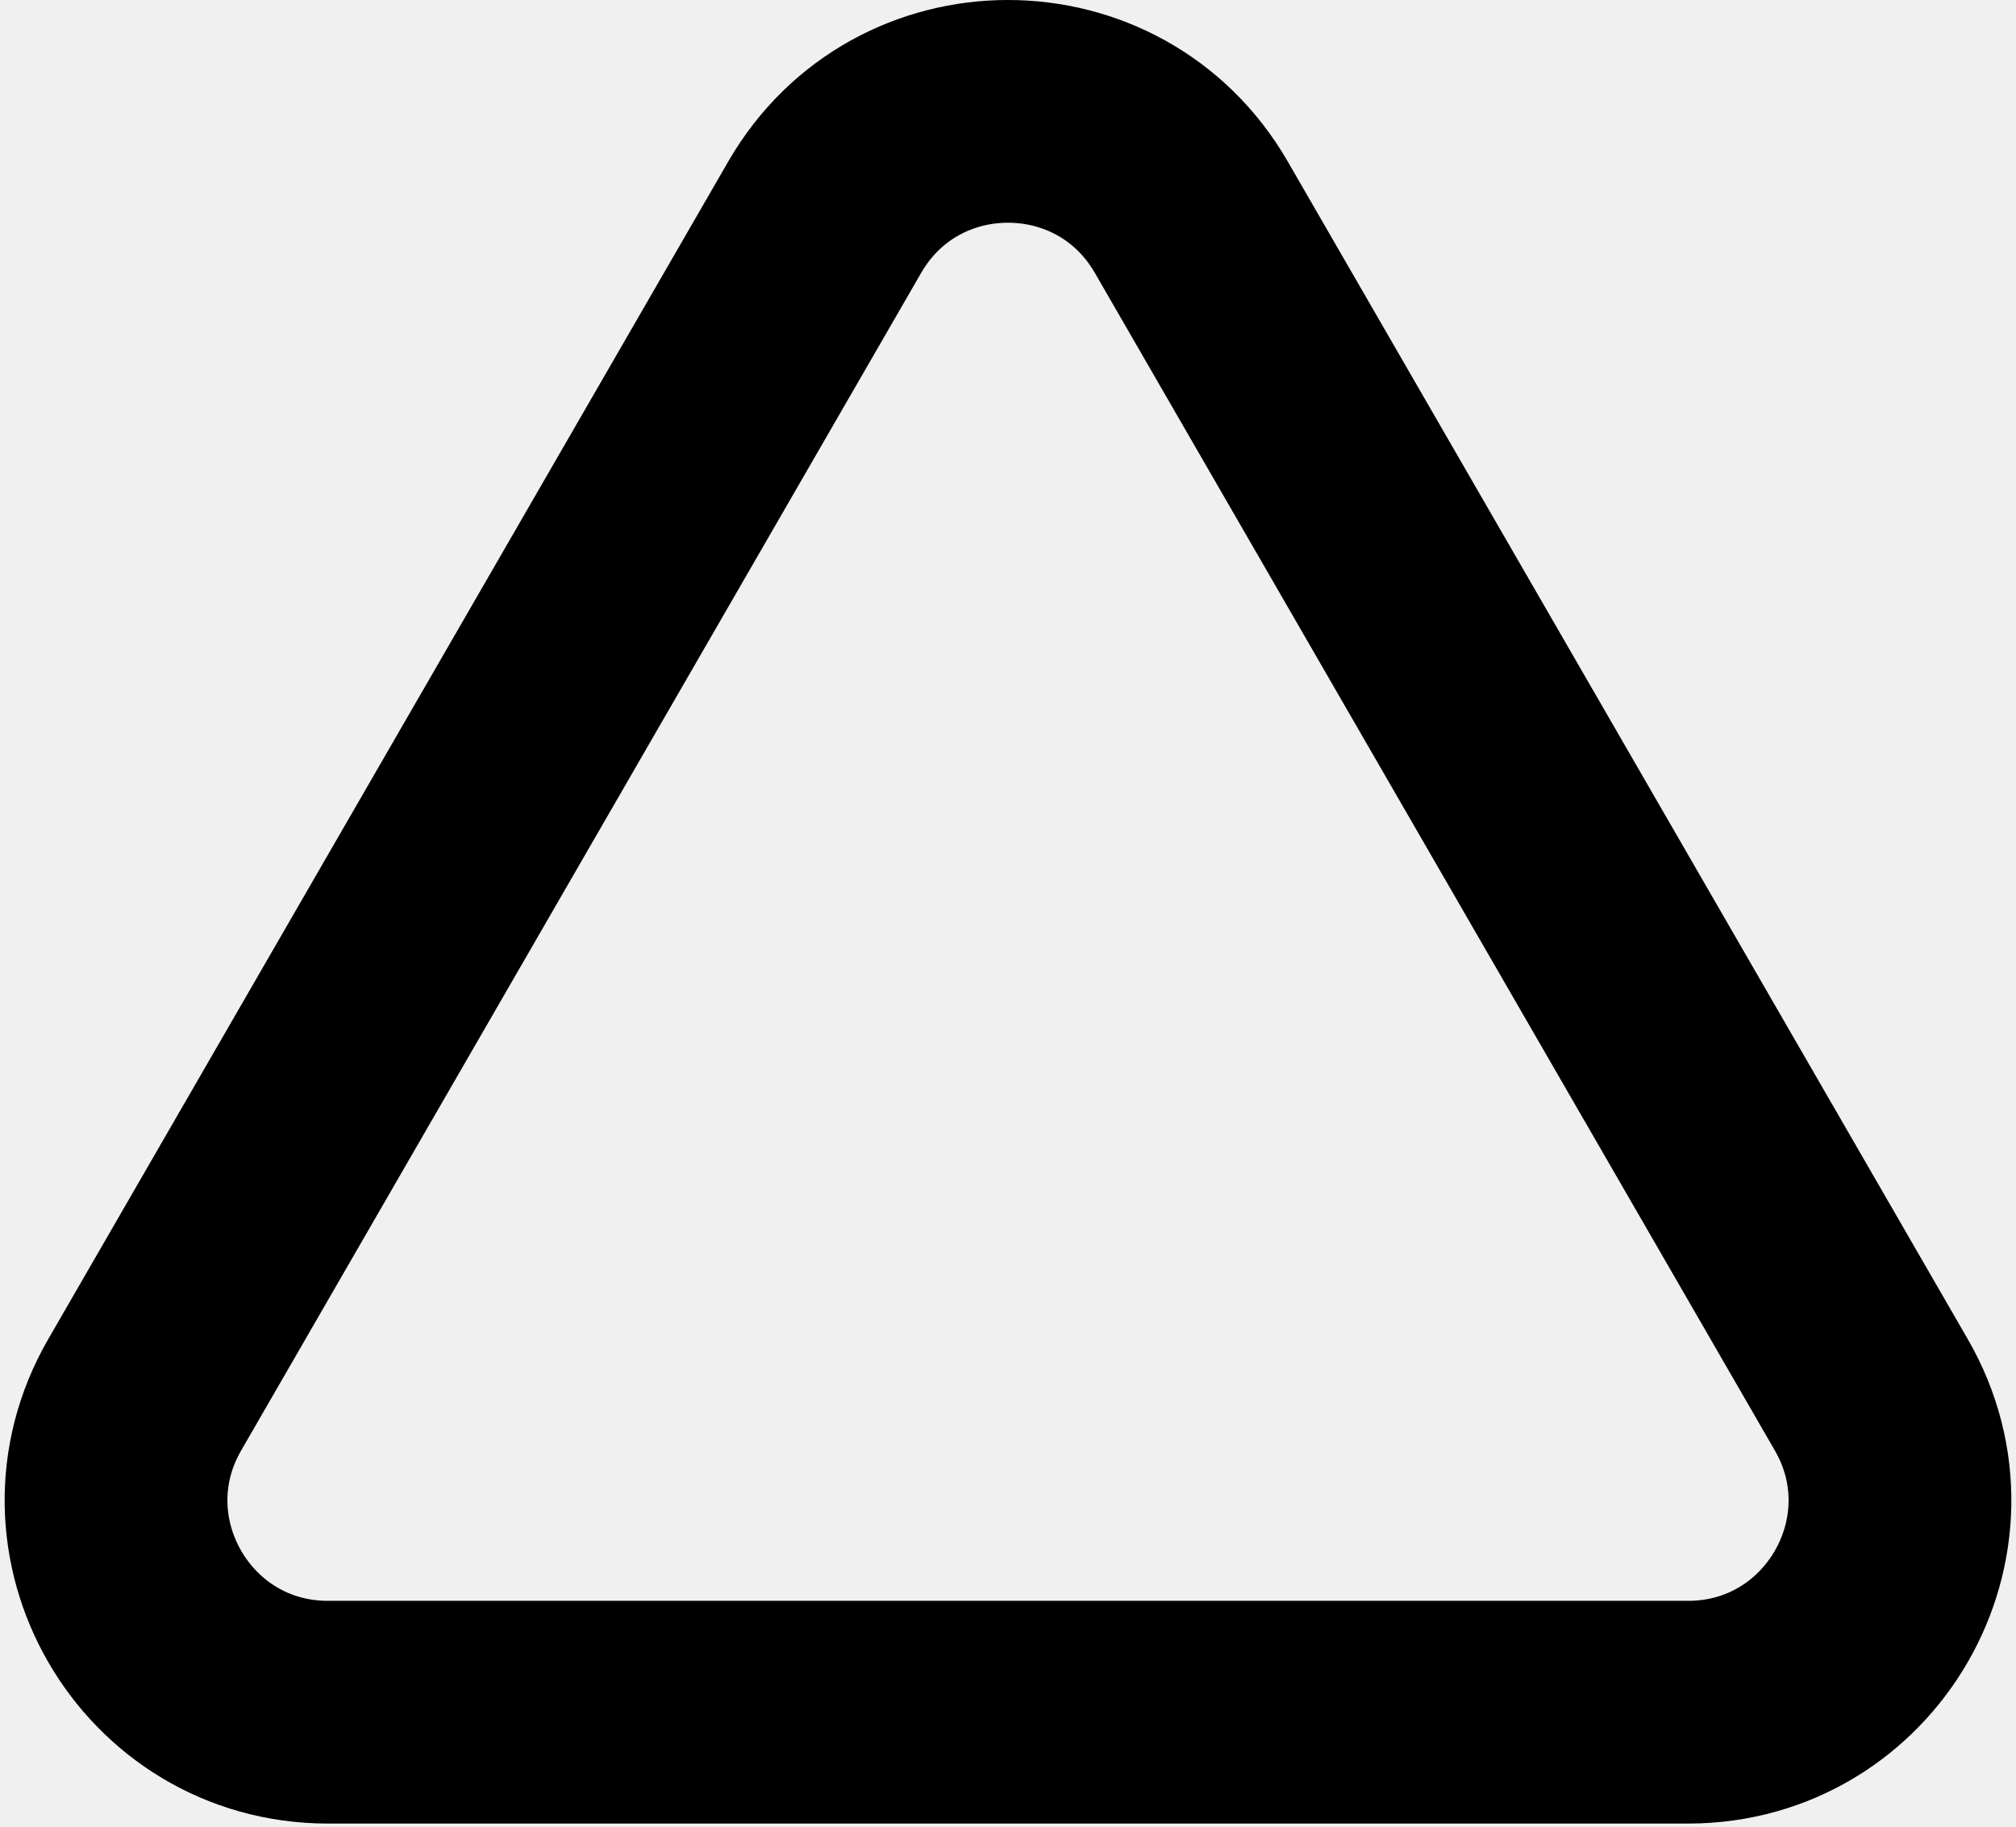
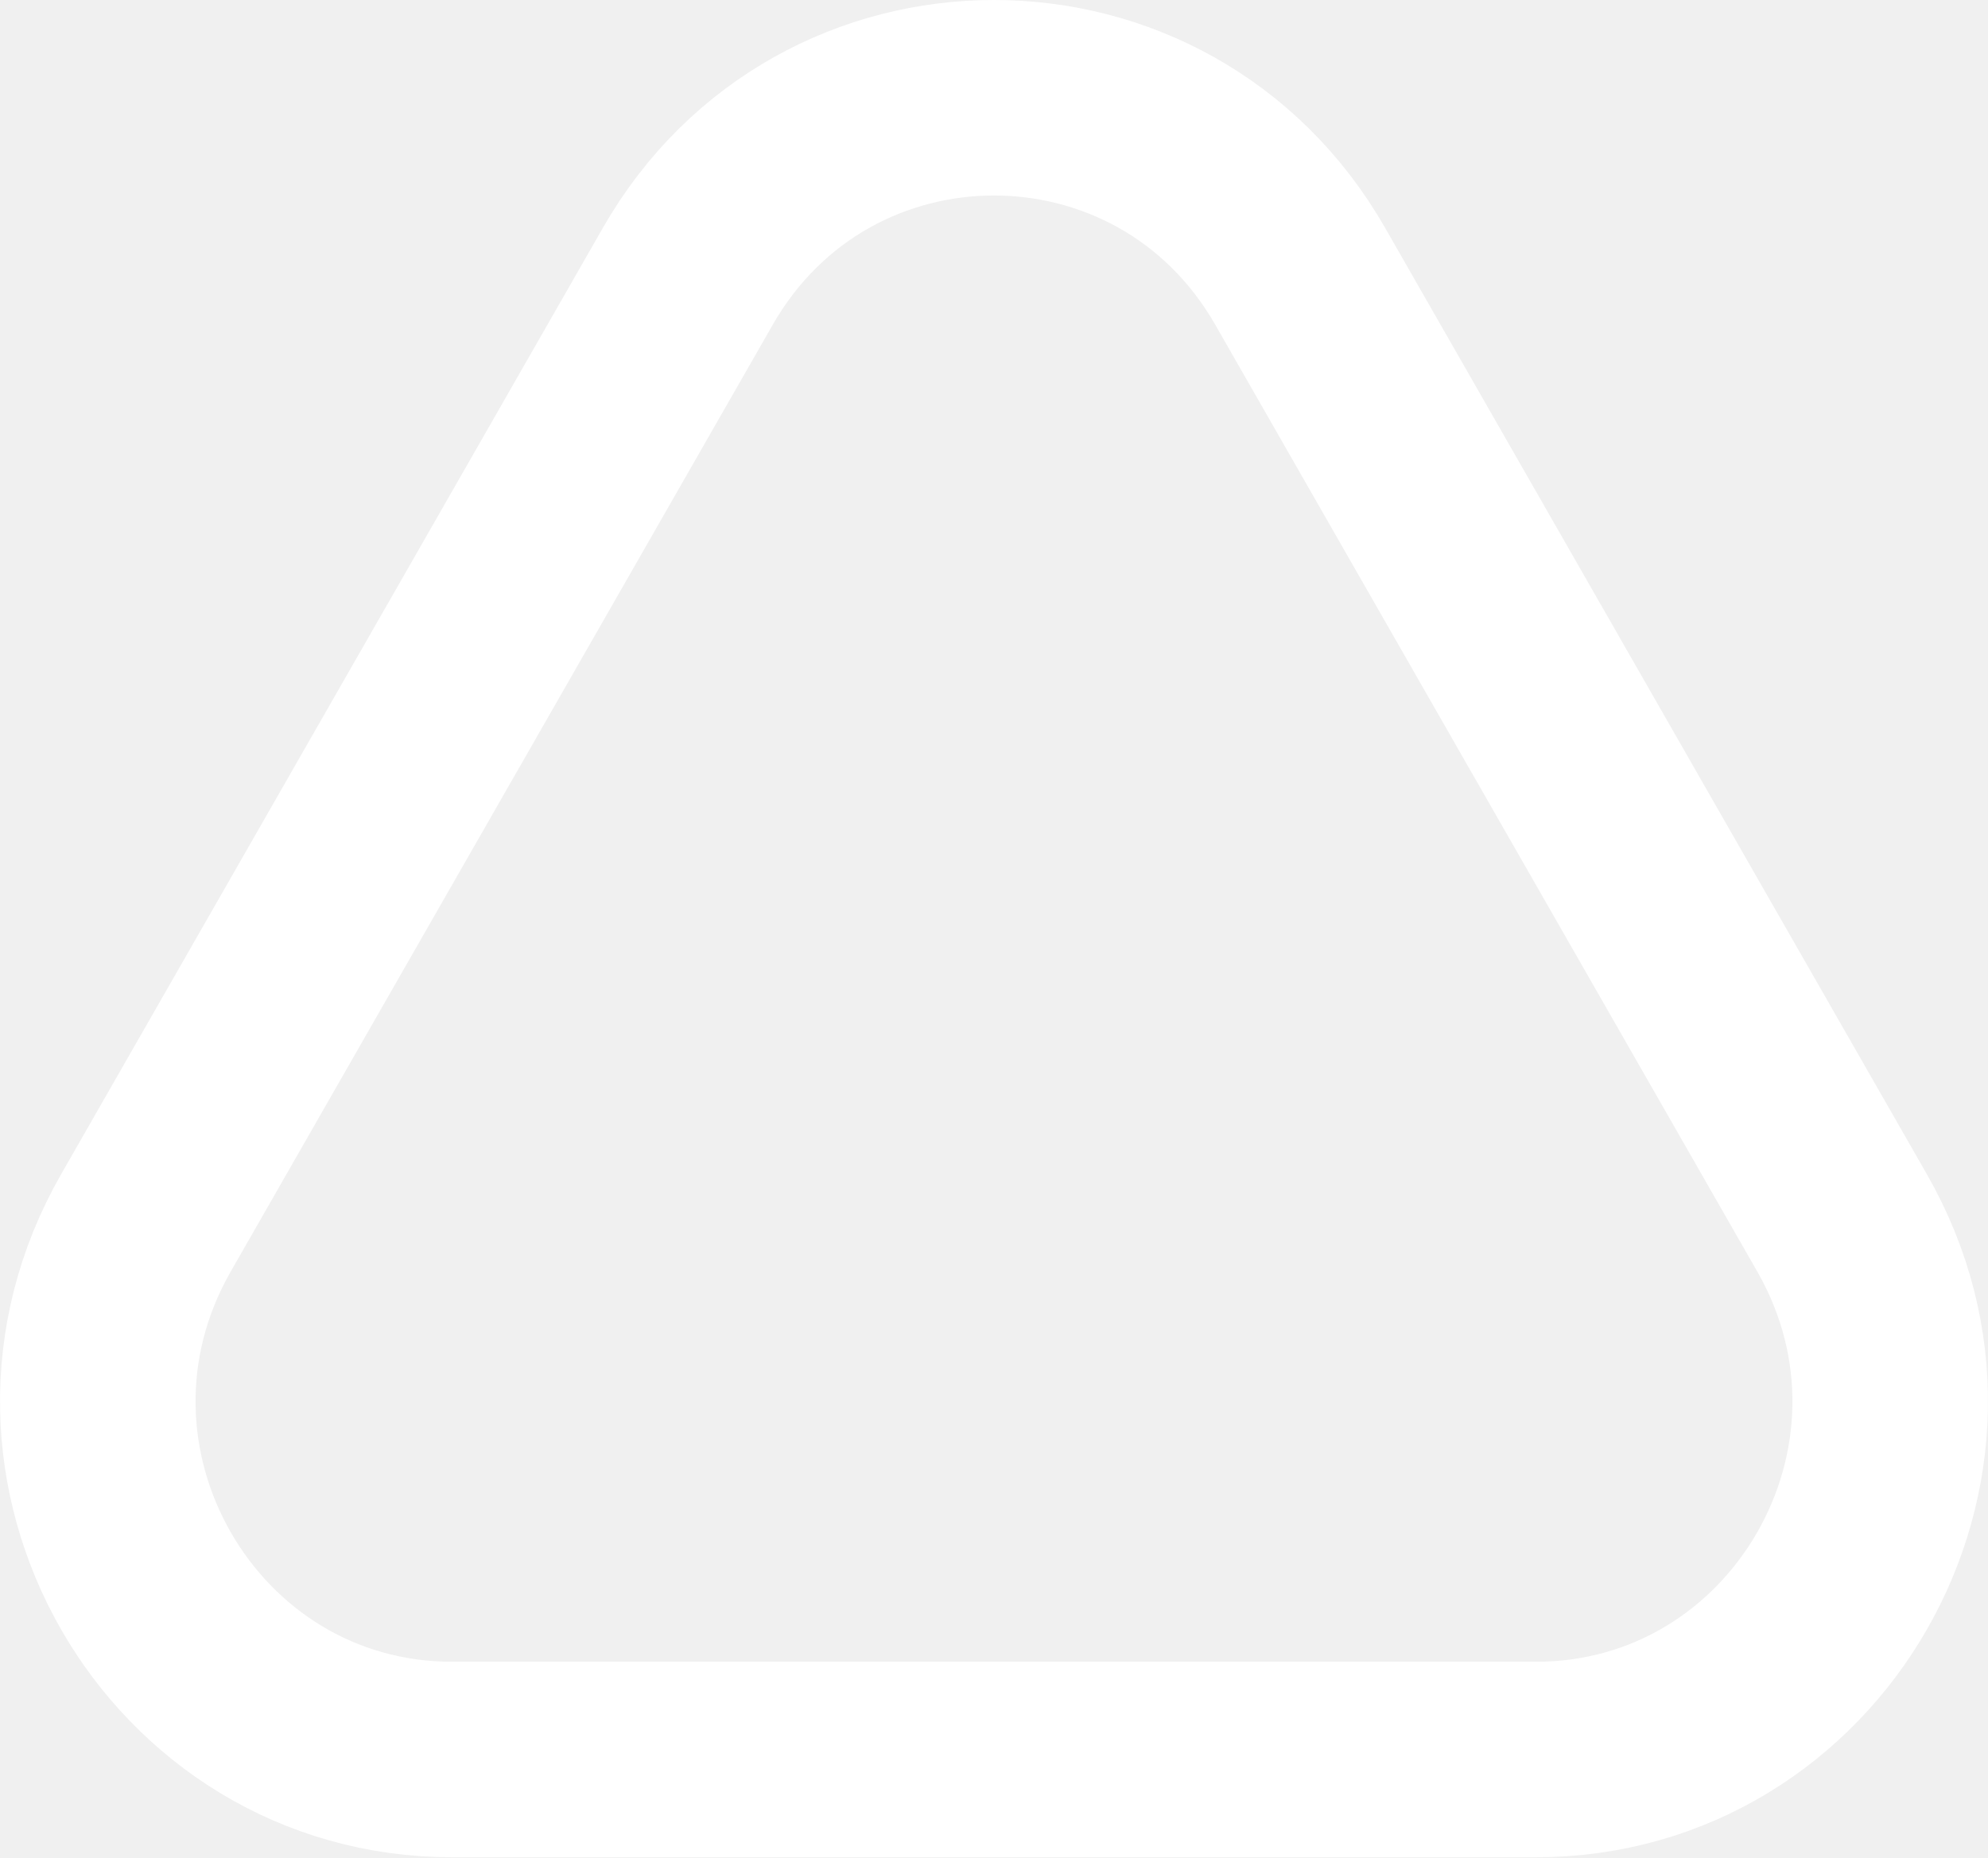
- <svg xmlns="http://www.w3.org/2000/svg" width="181" height="164" viewBox="0 0 181 164" fill="none">
-   <path d="M106.954 19.5L168.009 125.25C175.322 137.917 166.181 153.75 151.555 153.75H29.445C14.819 153.75 5.678 137.917 12.991 125.25L74.046 19.5C81.359 6.833 99.641 6.833 106.954 19.5Z" stroke="black" stroke-width="20" />
+ <svg xmlns="http://www.w3.org/2000/svg" width="61" height="57" viewBox="0 0 61 57" fill="none">
+   <path d="M39.894 8.478L56.52 37.527C60.73 44.883 55.441 54 47.126 54H13.874C5.559 54 0.27 44.883 4.48 37.527L21.106 8.478C25.286 1.174 35.714 1.174 39.894 8.478Z" stroke="#ffffff" stroke-width="6" />
</svg>
